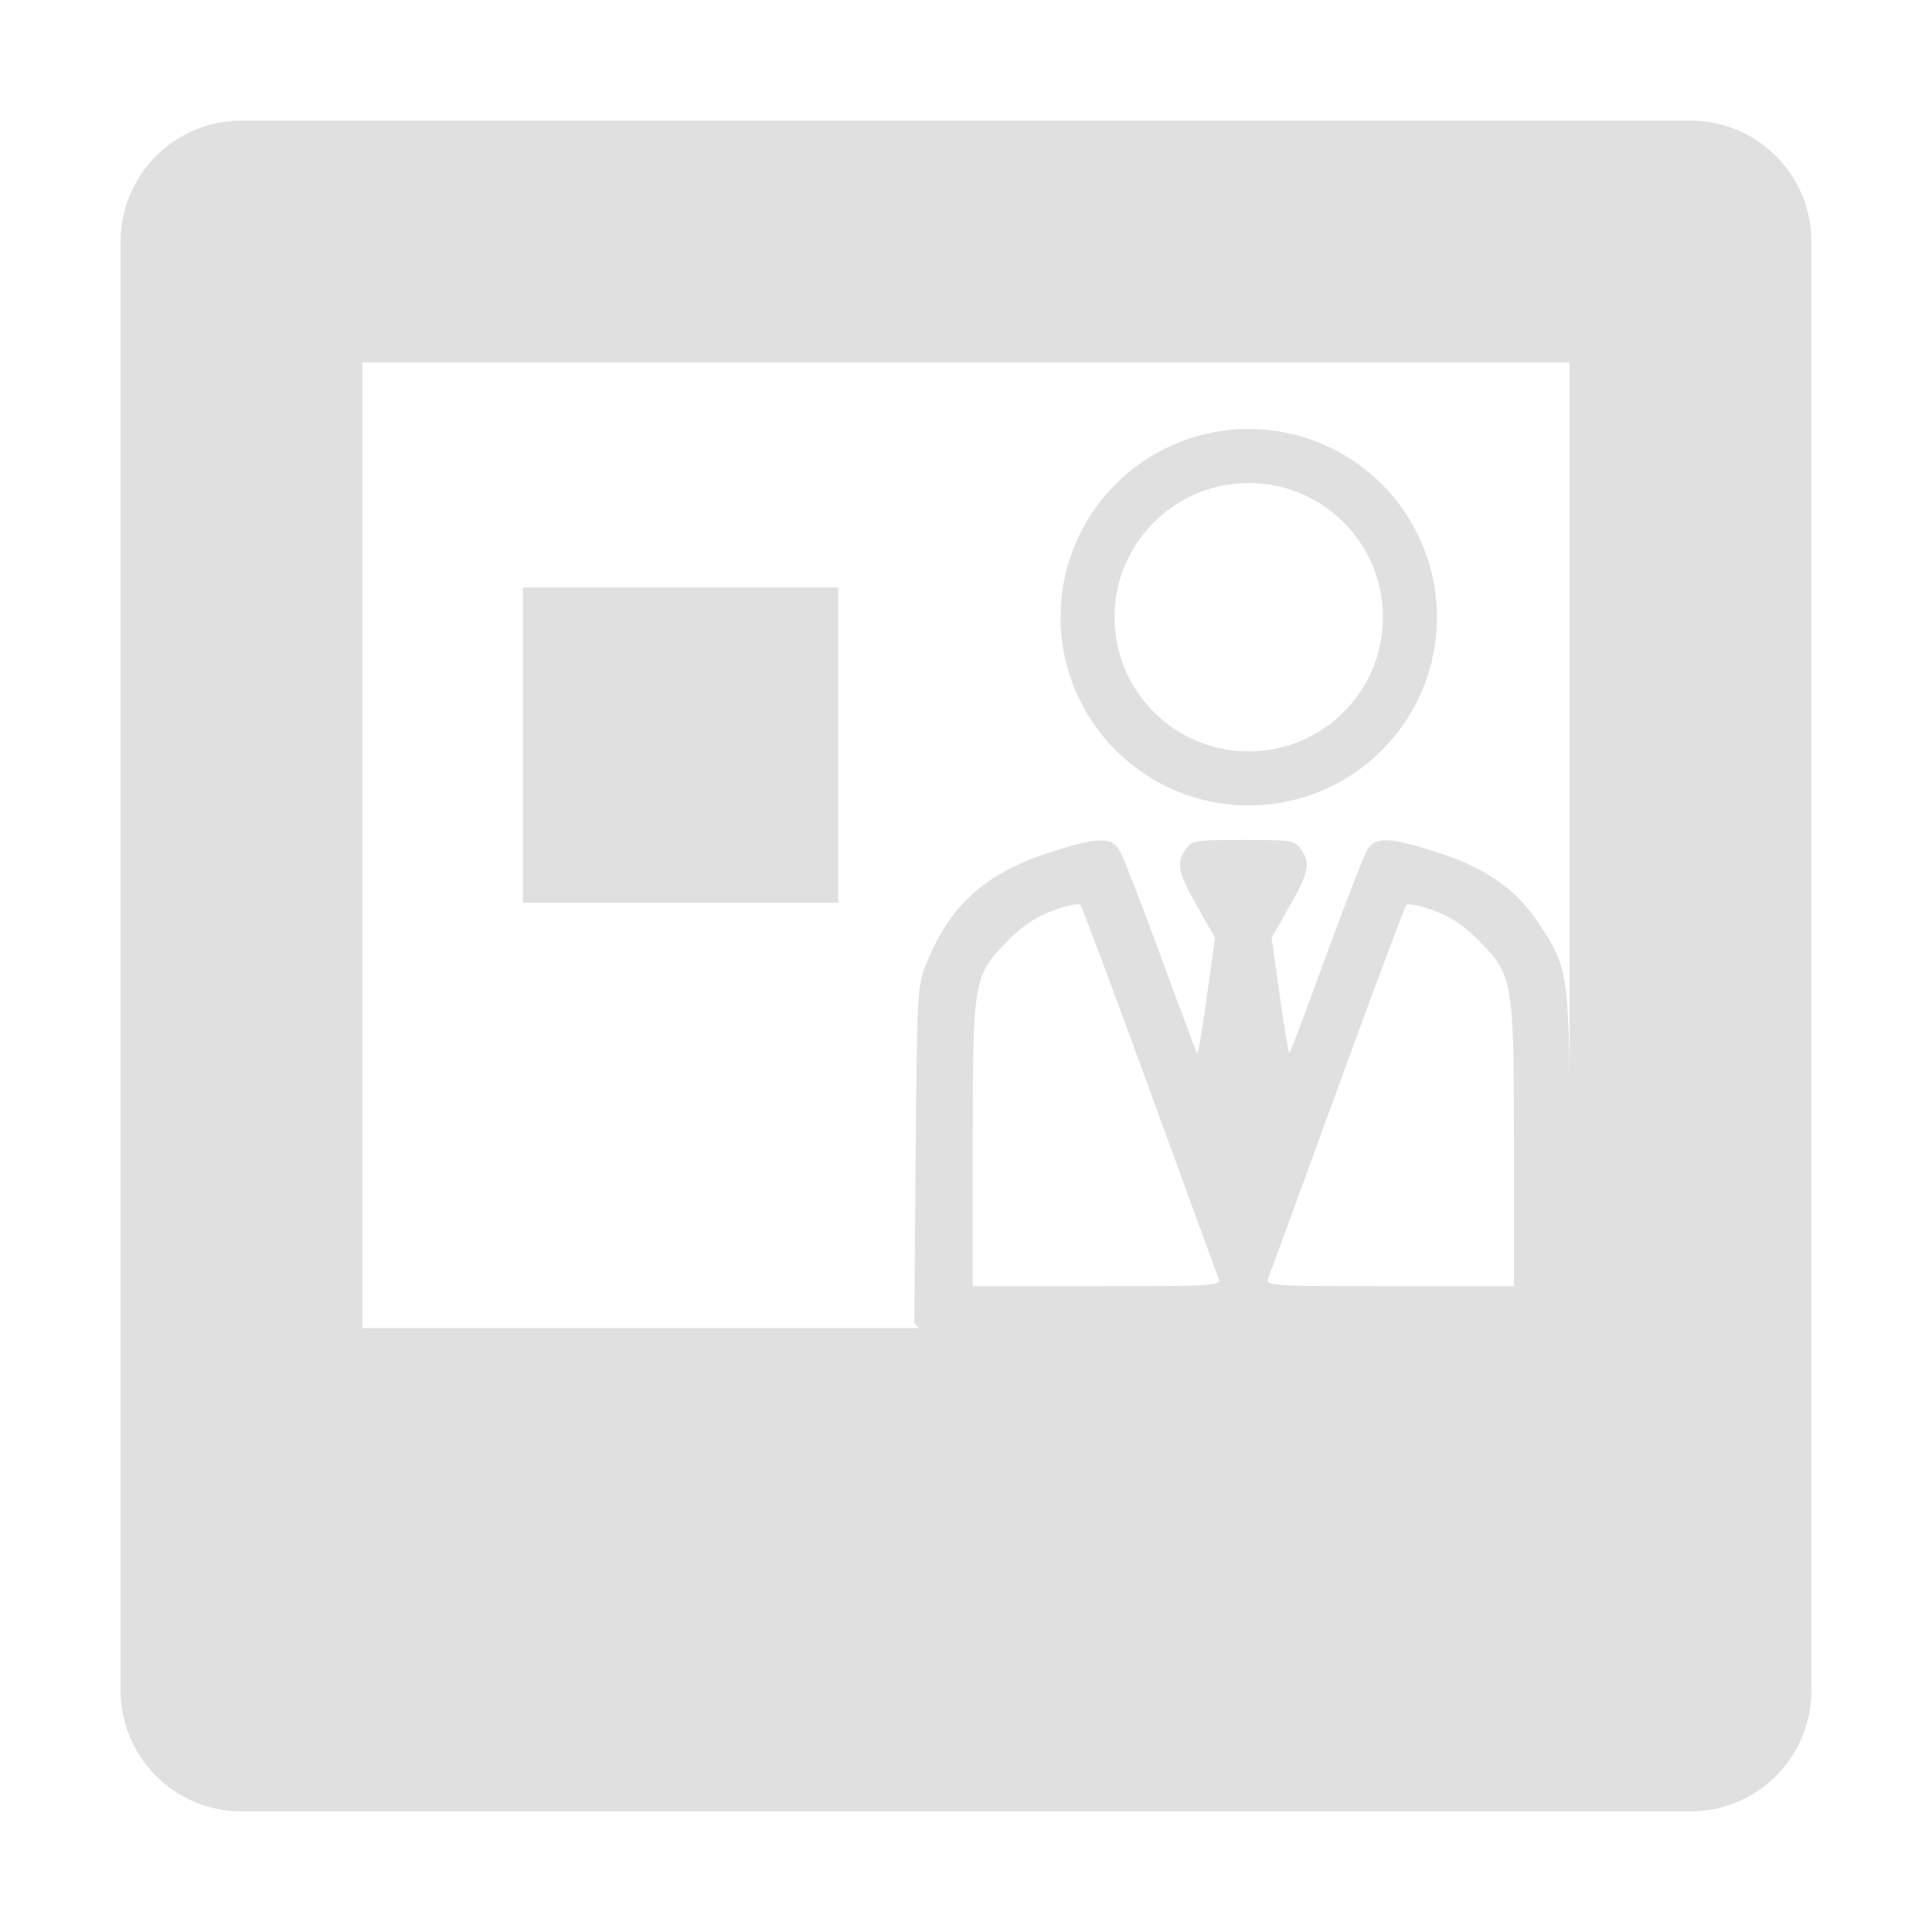
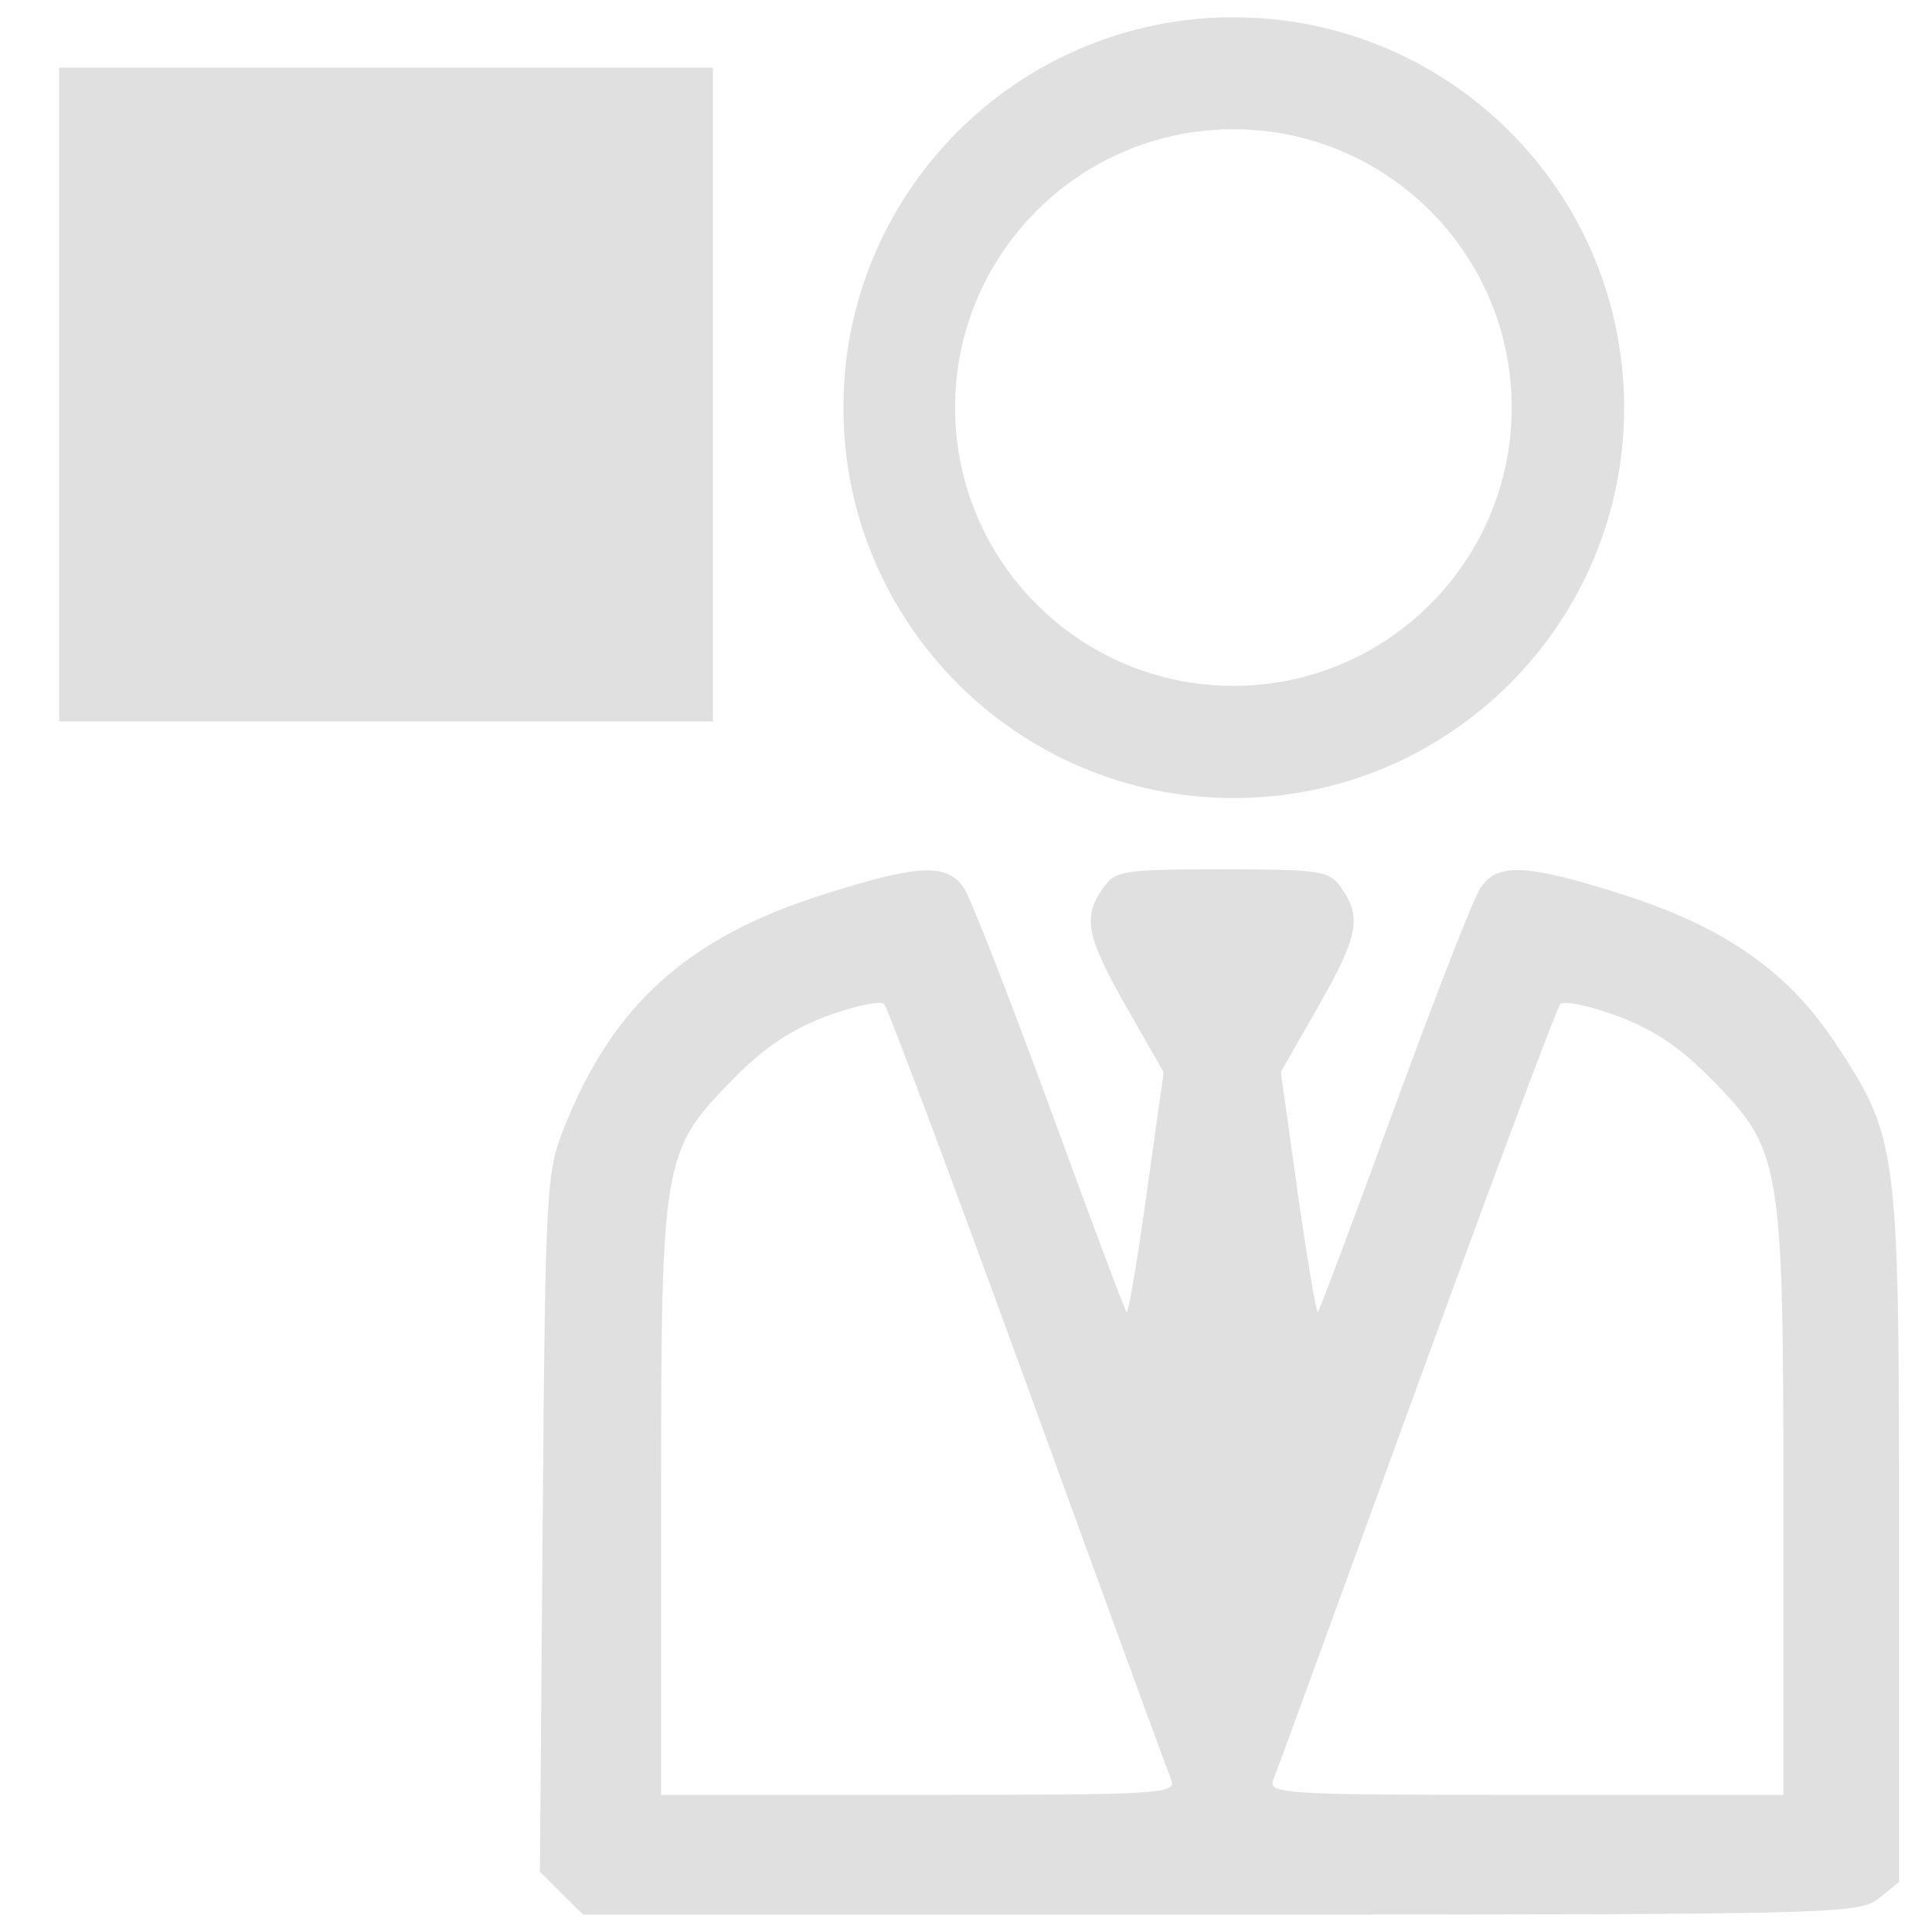
<svg xmlns="http://www.w3.org/2000/svg" height="16" viewBox="0 0 16 16" width="16" version="1.1" id="svg58">
  <defs id="defs62" />
-   <path d="M 2,1 C 1.448,1 1,1.448 1,2 v 12 c 0,0.552 0.448,1 1,1 h 12 c 0.552,0 1,-0.448 1,-1 V 2 C 15,1.448 14.552,1 14,1 Z m 1,2 h 10 v 8 H 3 Z" fill="#e0e0e0" fill-opacity="0.996" id="path56" style="fill:#e0e0e0" />
-   <g id="g844">
+   <g id="g844" transform="matrix(2.073717,0,0,2.073717,-11.23097,-7.224566)">
    <path style="fill:#e0e0e0;stroke-width:0.034" d="m 7.658,11.045 -0.086,-0.086 0.011,-1.394 C 7.594,8.212 7.597,8.165 7.672,7.979 7.866,7.496 8.162,7.23 8.692,7.06 9.084,6.934 9.2,6.929 9.267,7.033 c 0.027,0.042 0.181,0.437 0.343,0.878 0.161,0.44 0.298,0.806 0.305,0.813 0.007,0.007 0.043,-0.206 0.08,-0.473 L 10.063,7.766 9.915,7.507 C 9.754,7.224 9.739,7.148 9.82,7.032 c 0.05,-0.072 0.078,-0.076 0.477,-0.076 0.399,0 0.427,0.004 0.477,0.076 0.081,0.116 0.066,0.192 -0.095,0.474 l -0.148,0.259 0.068,0.485 c 0.038,0.267 0.074,0.48 0.08,0.473 0.007,-0.007 0.144,-0.372 0.305,-0.813 0.161,-0.44 0.315,-0.836 0.343,-0.878 0.067,-0.104 0.183,-0.099 0.572,0.025 0.402,0.129 0.654,0.304 0.842,0.586 C 12.996,8.027 13,8.06 13,9.62 V 11 l -0.081,0.065 c -0.078,0.063 -0.171,0.065 -2.628,0.065 H 7.745 Z M 10.093,10.592 C 10.08,10.559 9.822,9.855 9.521,9.027 9.219,8.198 8.961,7.509 8.947,7.494 c -0.014,-0.015 -0.116,0.006 -0.227,0.047 -0.143,0.053 -0.253,0.126 -0.376,0.252 -0.283,0.288 -0.288,0.317 -0.288,1.685 v 1.174 h 1.03 c 0.967,0 1.029,-0.004 1.007,-0.06 z m 2.445,-1.097 c 0,-1.37 -0.008,-1.417 -0.285,-1.699 C 12.127,7.667 12.018,7.594 11.874,7.541 11.763,7.5 11.661,7.479 11.647,7.494 c -0.014,0.015 -0.272,0.705 -0.574,1.533 -0.302,0.828 -0.559,1.533 -0.572,1.565 -0.022,0.056 0.04,0.06 1.007,0.06 h 1.03 z" id="path21" />
-     <rect style="fill:#e0e0e0" id="rect846" width="2.611" height="2.611" x="4.331" y="4.865" />
-     <path id="path832" style="fill:#e0e0e0;stroke-width:1.168" d="M 10.307 3.553 A 1.559 1.559 0 0 0 8.783 5.111 A 1.559 1.559 0 0 0 10.342 6.67 A 1.559 1.559 0 0 0 11.9 5.111 A 1.559 1.559 0 0 0 10.342 3.553 A 1.559 1.559 0 0 0 10.307 3.553 z M 10.342 4 A 1.112 1.112 0 0 1 11.453 5.111 A 1.112 1.112 0 0 1 10.342 6.223 A 1.112 1.112 0 0 1 9.23 5.111 A 1.112 1.112 0 0 1 10.342 4 z " />
+     <rect style="fill:#e0e0e0" id="rect846" width="2.611" height="2.611" x="5.652" y="3.754" />
+     <path id="path832" style="fill:#e0e0e0;stroke-width:1.168" d="m 10.307,3.553 a 1.559,1.559 0 0 0 -1.523,1.559 1.559,1.559 0 0 0 1.559,1.559 1.559,1.559 0 0 0 1.559,-1.559 1.559,1.559 0 0 0 -1.559,-1.559 1.559,1.559 0 0 0 -0.035,0 z M 10.342,4 A 1.112,1.112 0 0 1 11.453,5.111 1.112,1.112 0 0 1 10.342,6.223 1.112,1.112 0 0 1 9.23,5.111 1.112,1.112 0 0 1 10.342,4 Z" />
  </g>
-   <path d="M 2,1 C 1.448,1 1,1.448 1,2 v 12 c 0,0.552 0.448,1 1,1 h 12 c 0.552,0 1,-0.448 1,-1 V 2 C 15,1.448 14.552,1 14,1 Z m 1,2 h 10 v 8 H 3 Z" fill="#e0e0e0" fill-opacity="0.996" id="path846" style="fill:#e0e0e0" />
</svg>
